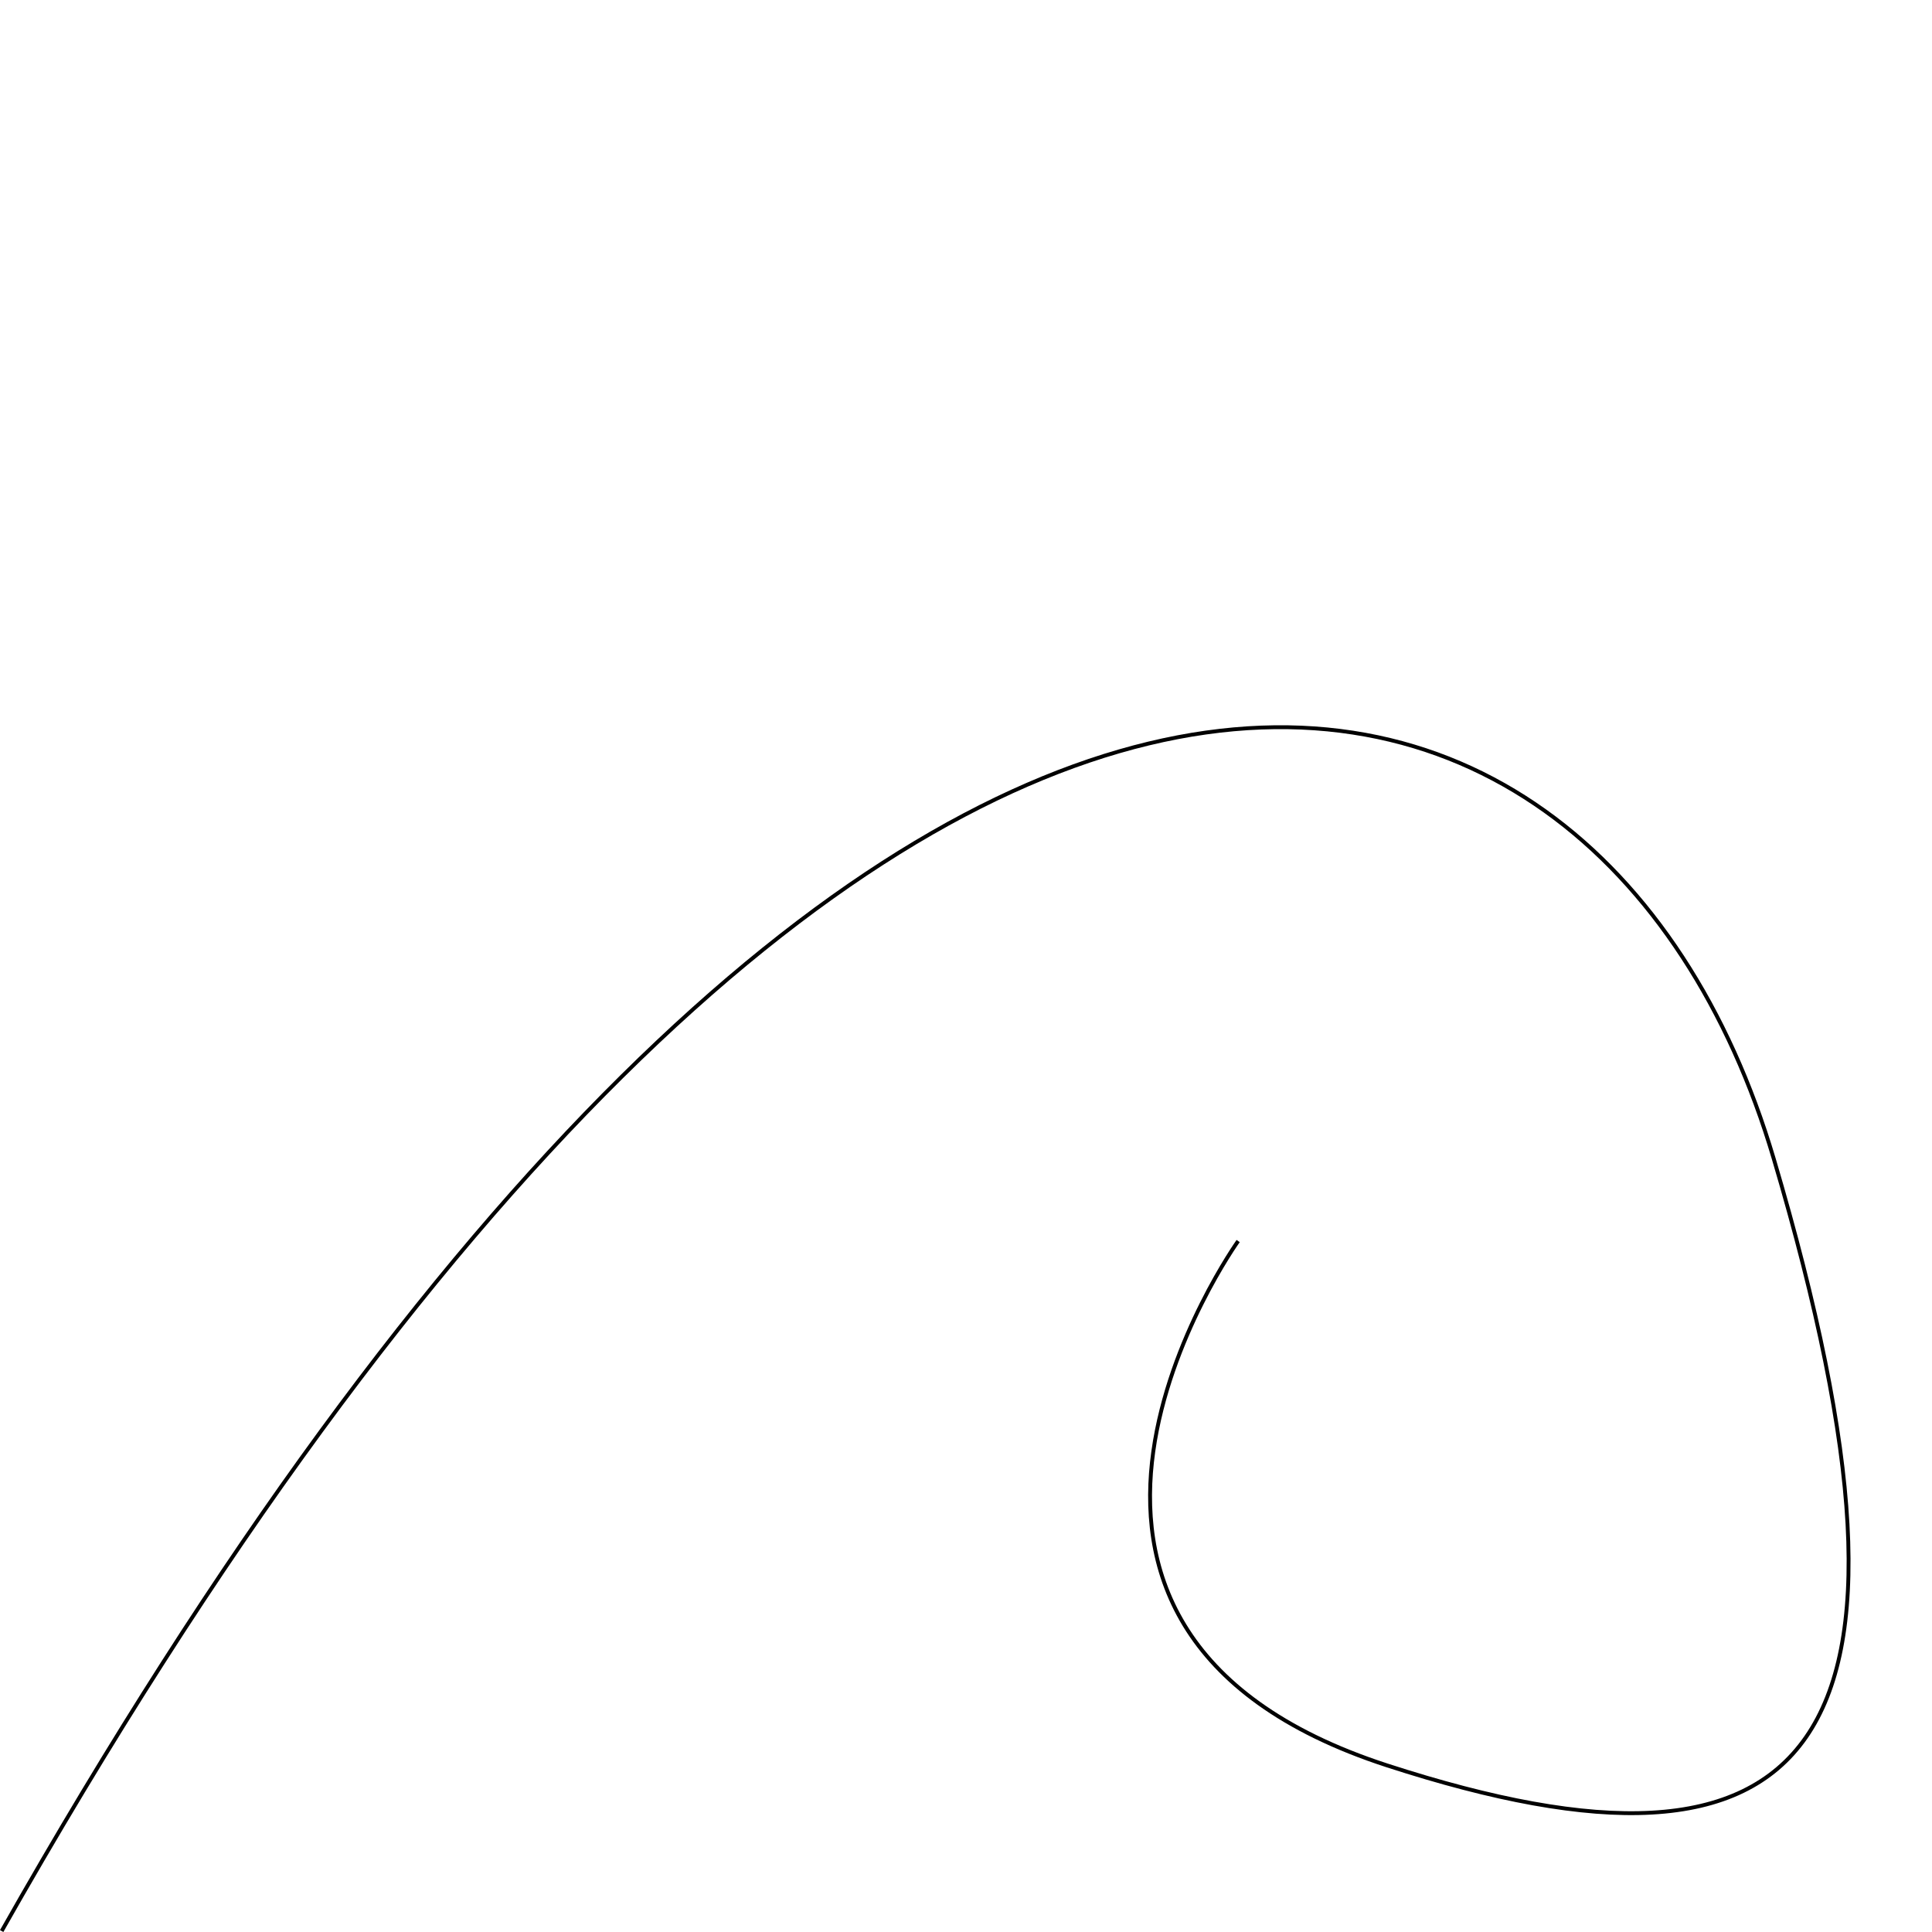
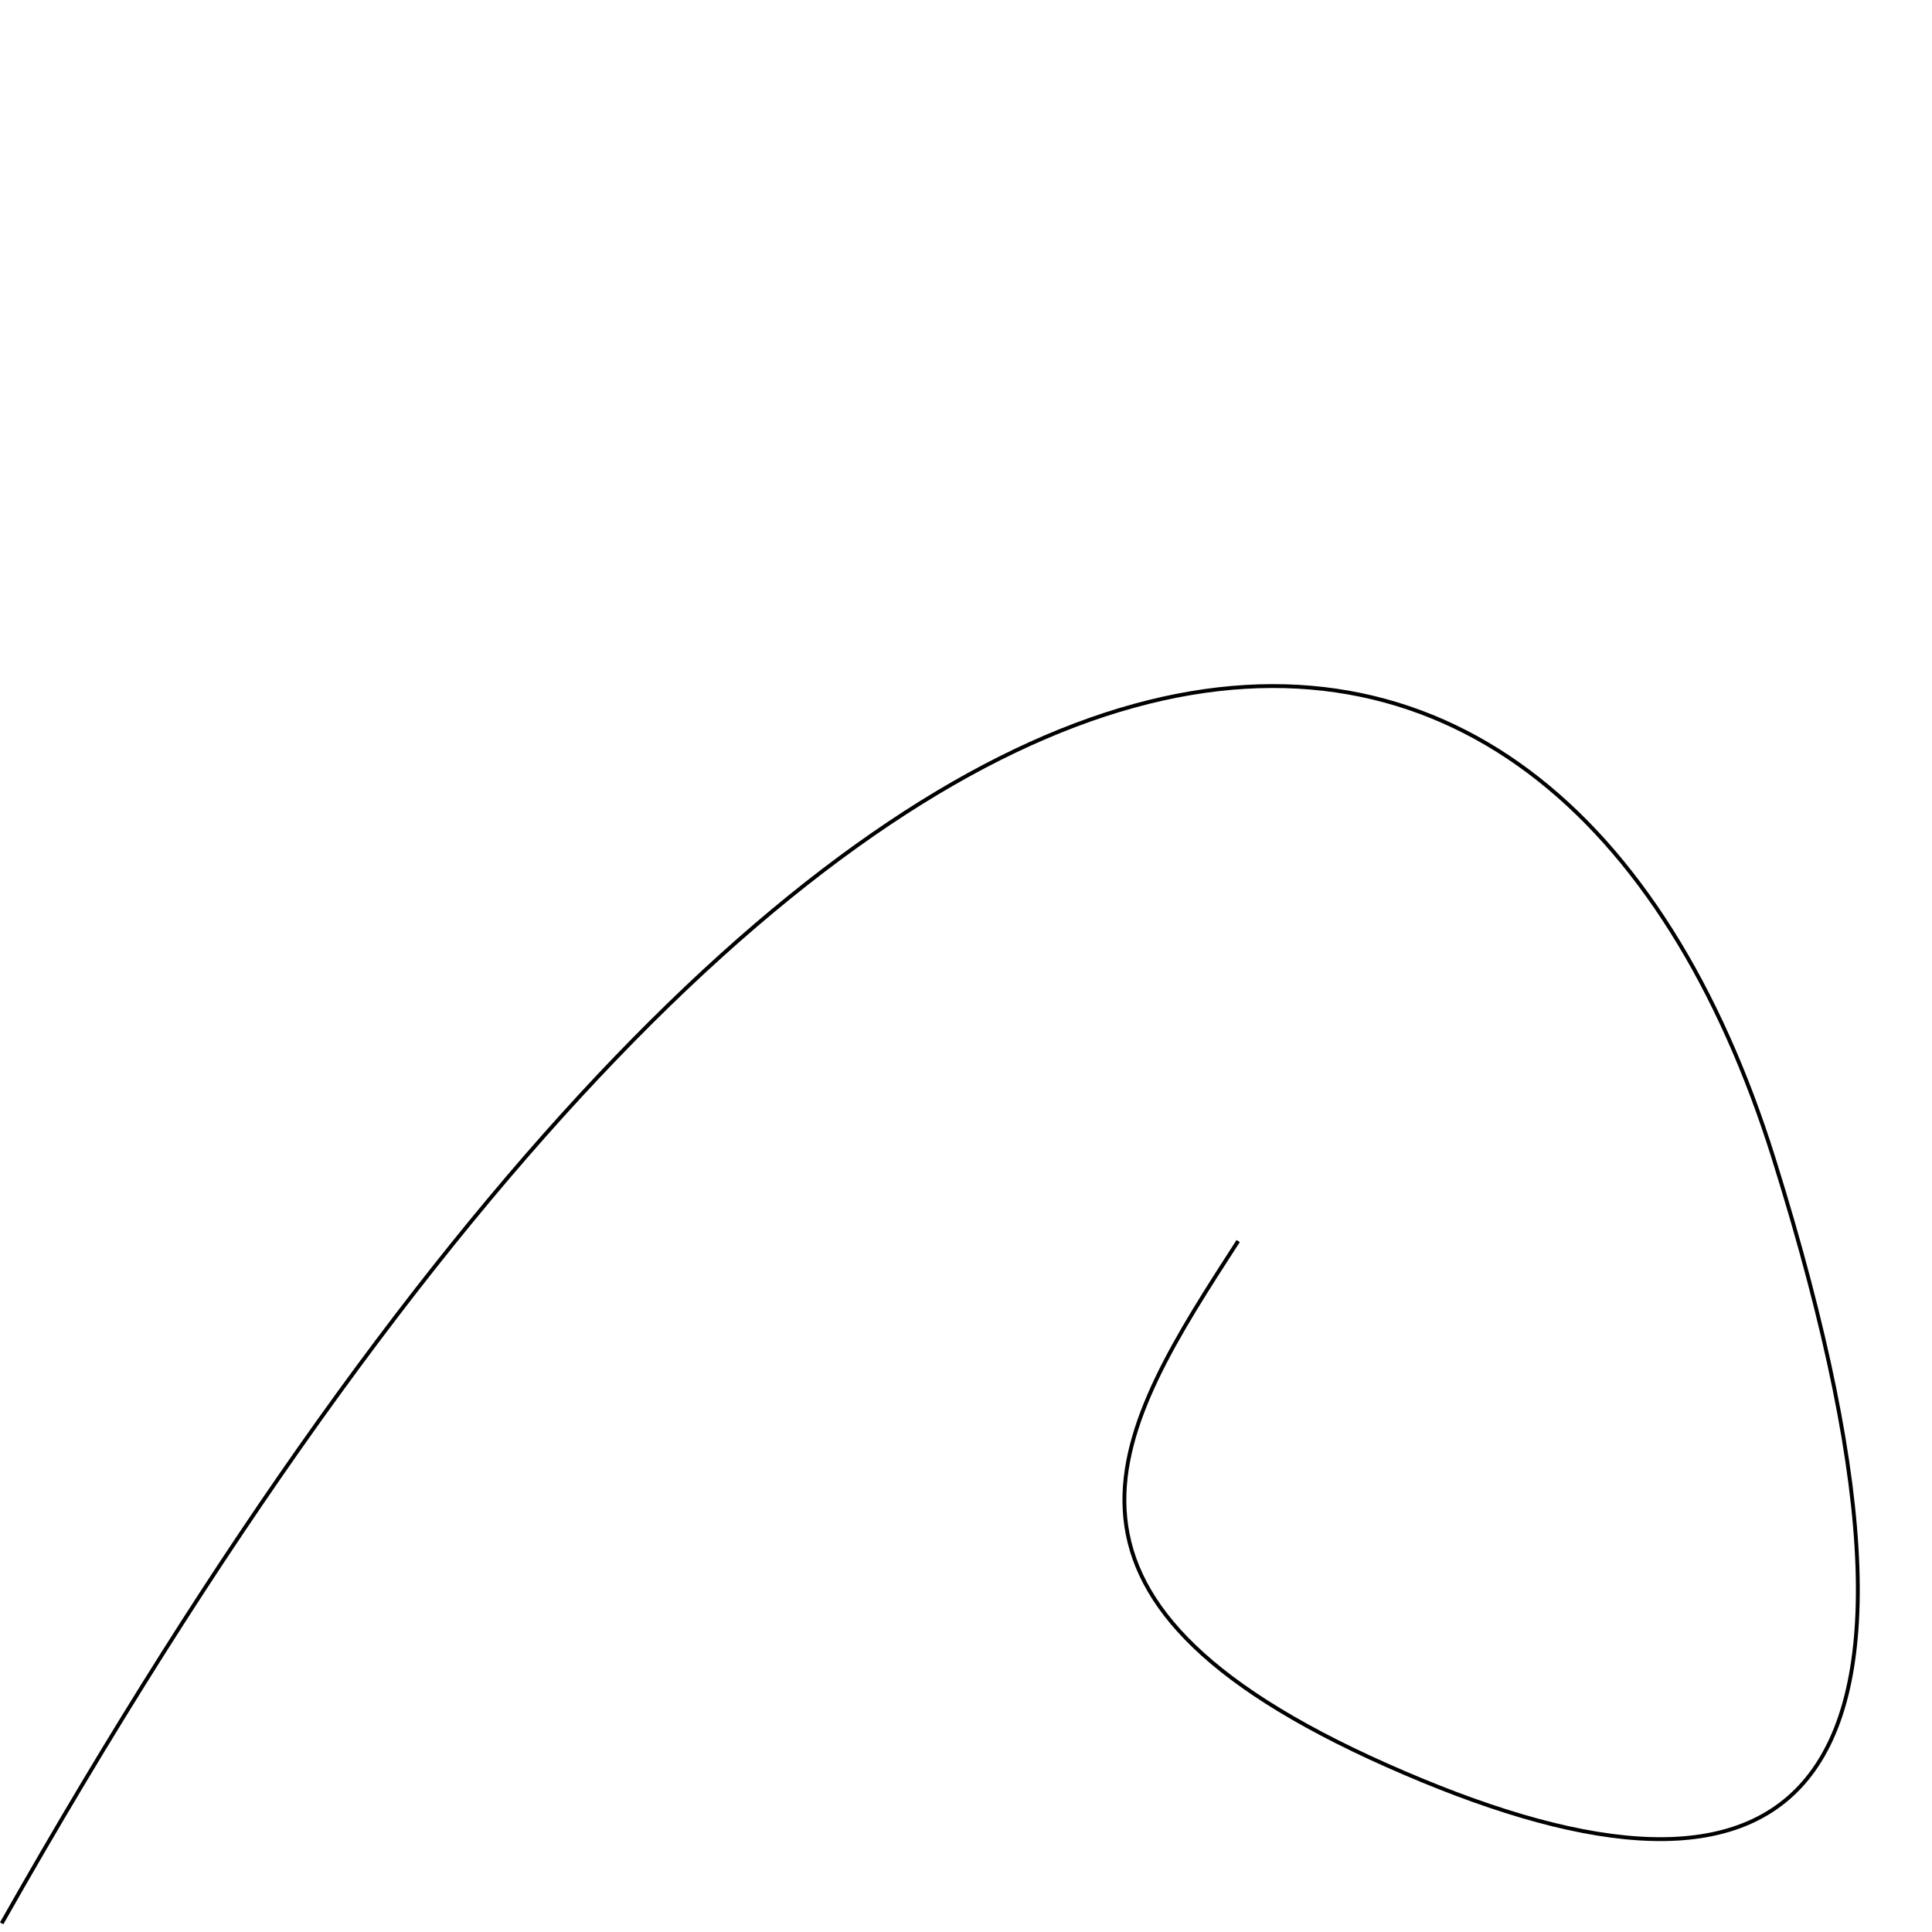
<svg xmlns="http://www.w3.org/2000/svg" width="500" height="500" viewBox="0 0 500 500" id="svg2" version="1.1">
  <defs id="defs4" />
  <g id="layer1" transform="translate(-7.672732,-344.2881)">
-     <path style="fill:none;fill-rule:evenodd;stroke:#000000;stroke-width:1px;stroke-linecap:butt;stroke-linejoin:miter;stroke-opacity:1" d="m 8.108,844.042 c 225.714,-398.571 412.857,-354.286 458.571,-200 45.714,154.286 10,192.857 -100,157.143 -110,-35.714 -38.571,-135.714 -38.571,-135.714" id="path3342" />
+     <path style="fill:none;fill-rule:evenodd;stroke:#000000;stroke-width:1px;stroke-linecap:butt;stroke-linejoin:miter;stroke-opacity:1" d="m 8.108,842.042 c 225.714,-398.571 402.912,-375.671 458.572,-198 55.66,177.671 -1.611,200.876 -100,157.143 -98.389,-43.733 -69.931,-87.158 -38.571,-135.714" id="path3342" />
  </g>
</svg>
